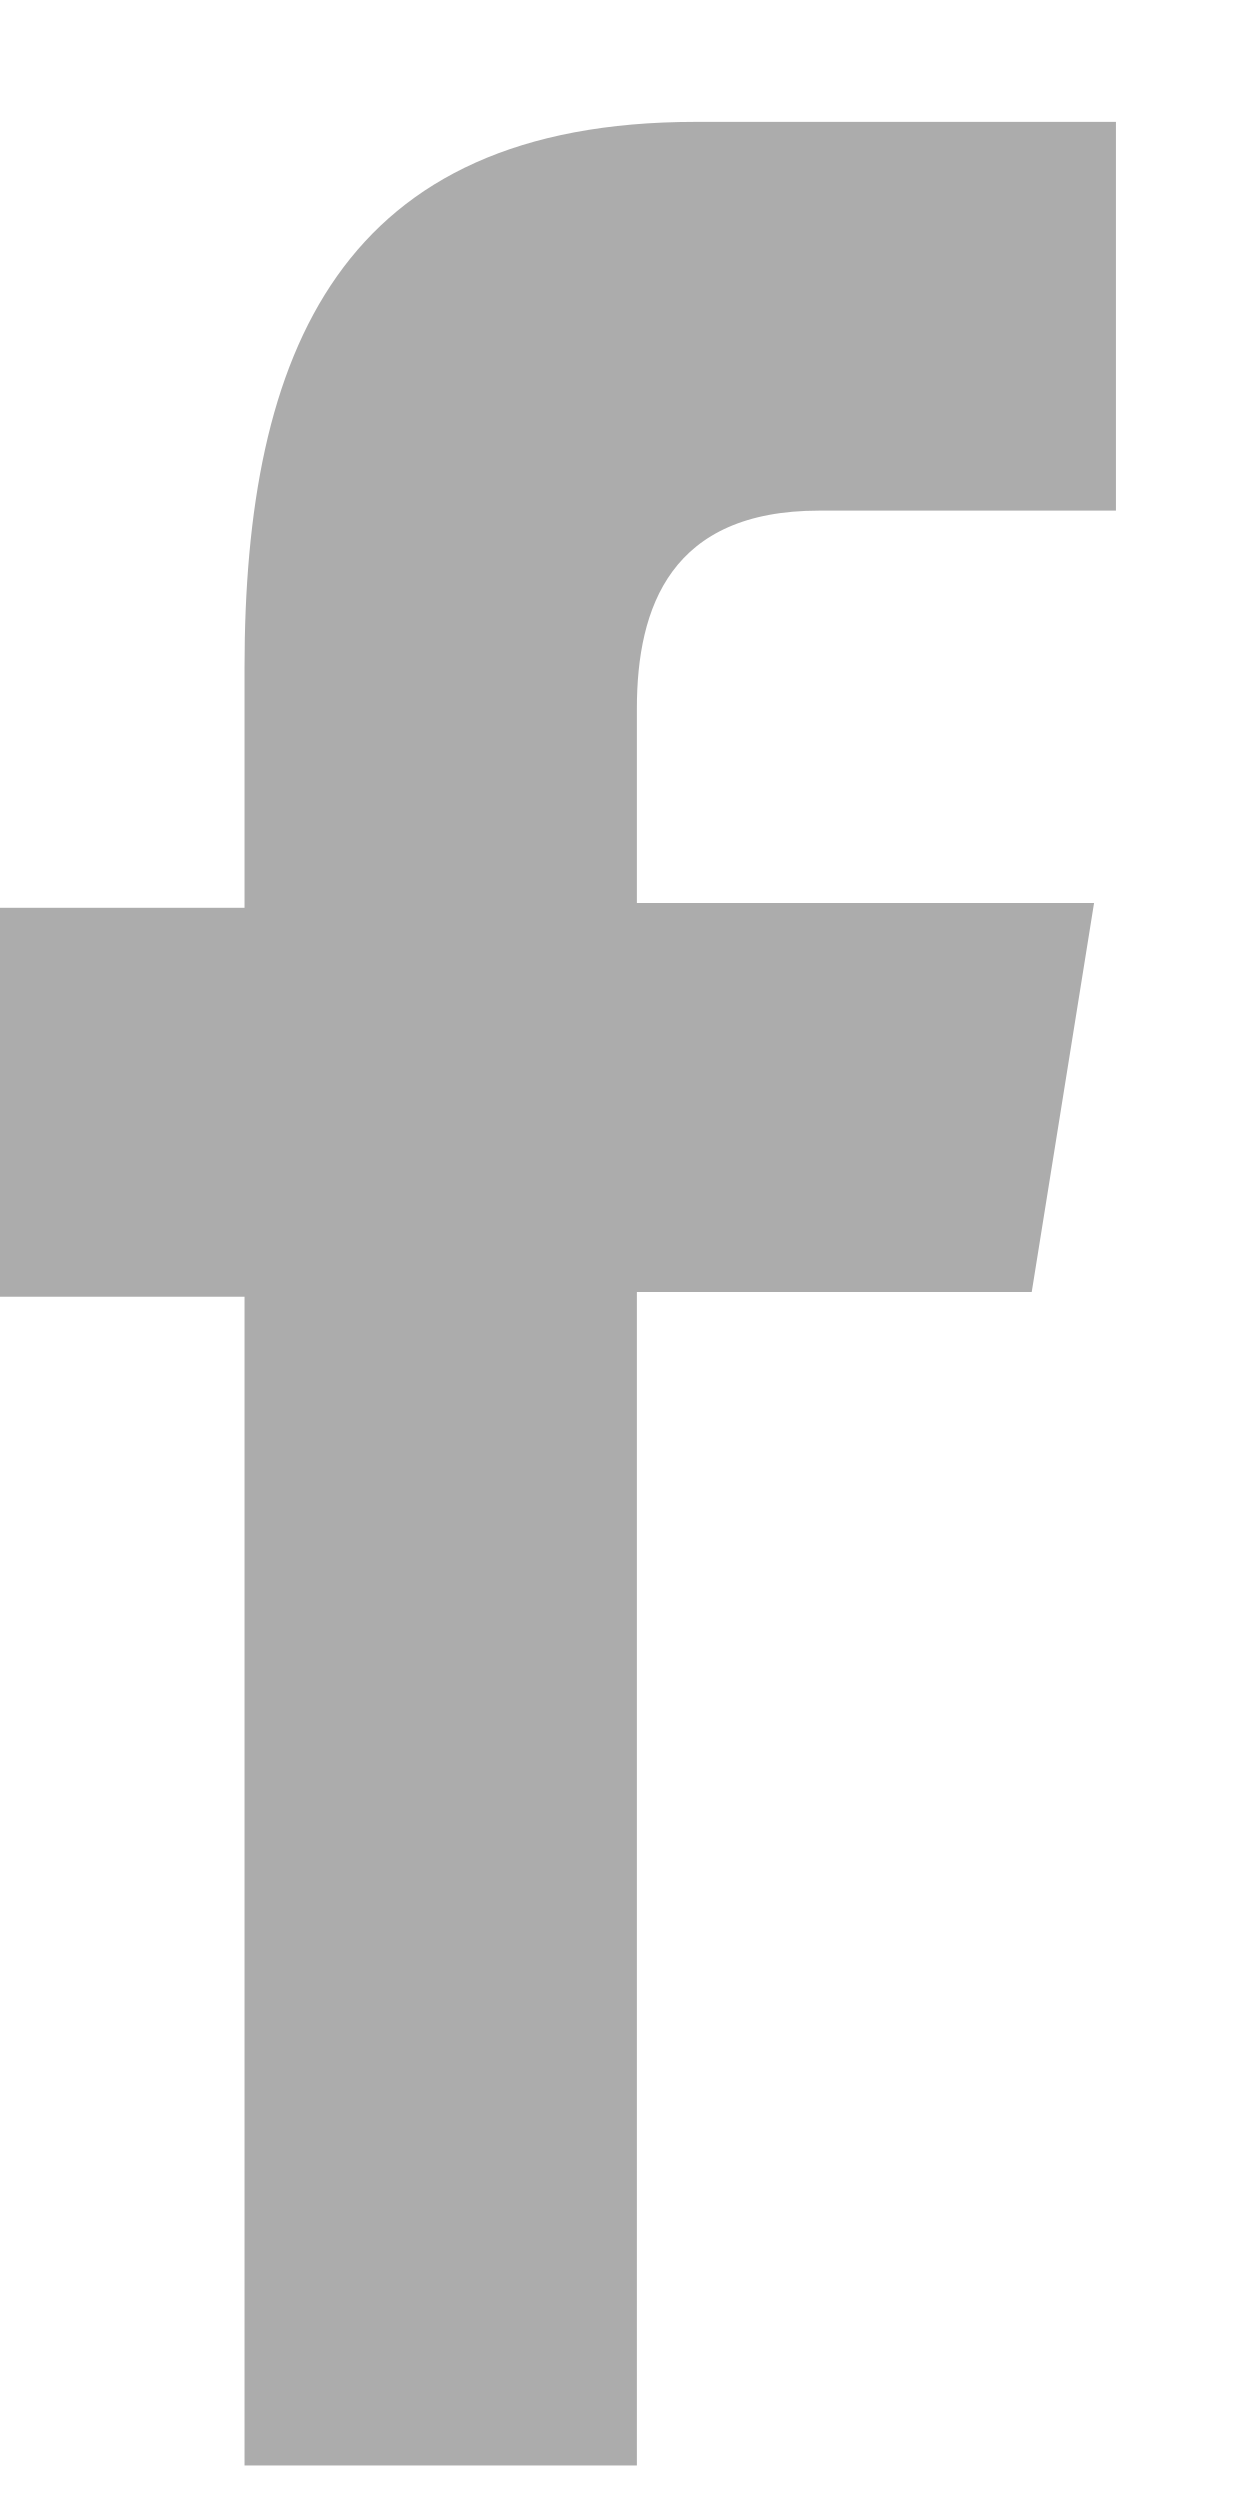
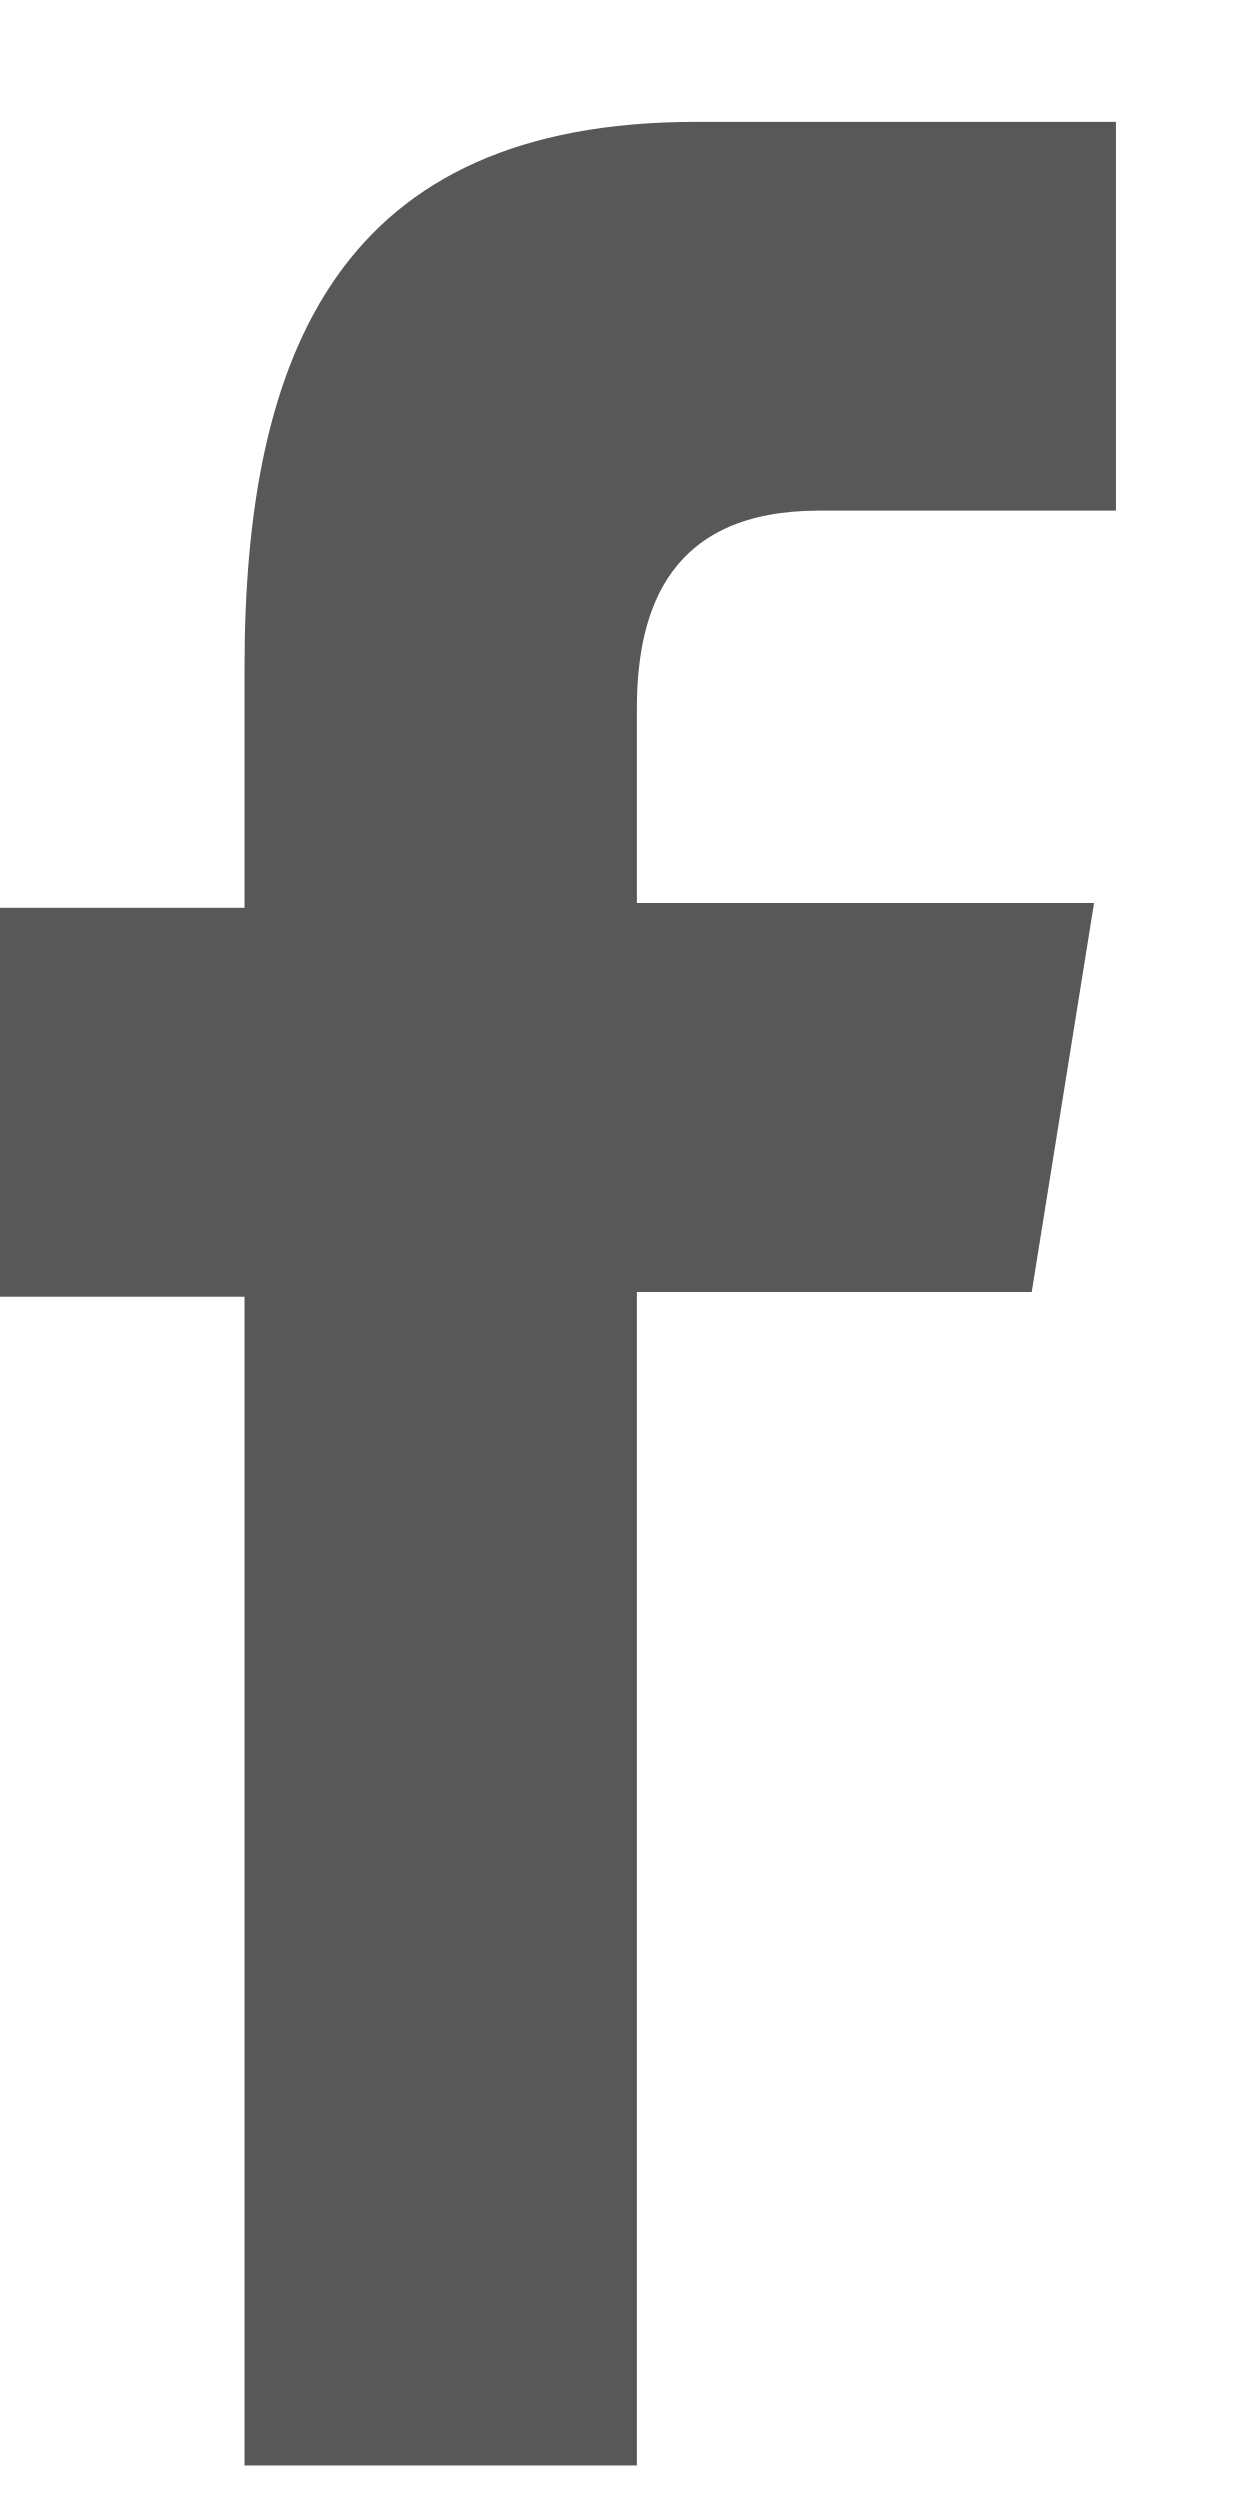
<svg xmlns="http://www.w3.org/2000/svg" width="8" height="16">
-   <path d="M1.565 4.273V5.81H0v2.489h1.565v7.48h2.511v-7.51h2.527l.399-2.49H4.076V4.535c0-.653.22-1.267 1.166-1.267h1.9V.78h-2.69c-2.27 0-2.887 1.467-2.887 3.494z" fill="#ACACAC" fill-rule="nonzero" />
+   <path d="M1.565 4.273V5.81H0v2.489h1.565v7.48h2.511v-7.51h2.527l.399-2.49H4.076V4.535c0-.653.22-1.267 1.166-1.267h1.9V.78h-2.69c-2.27 0-2.887 1.467-2.887 3.494z" fill="#585858" fill-rule="nonzero" />
</svg>
